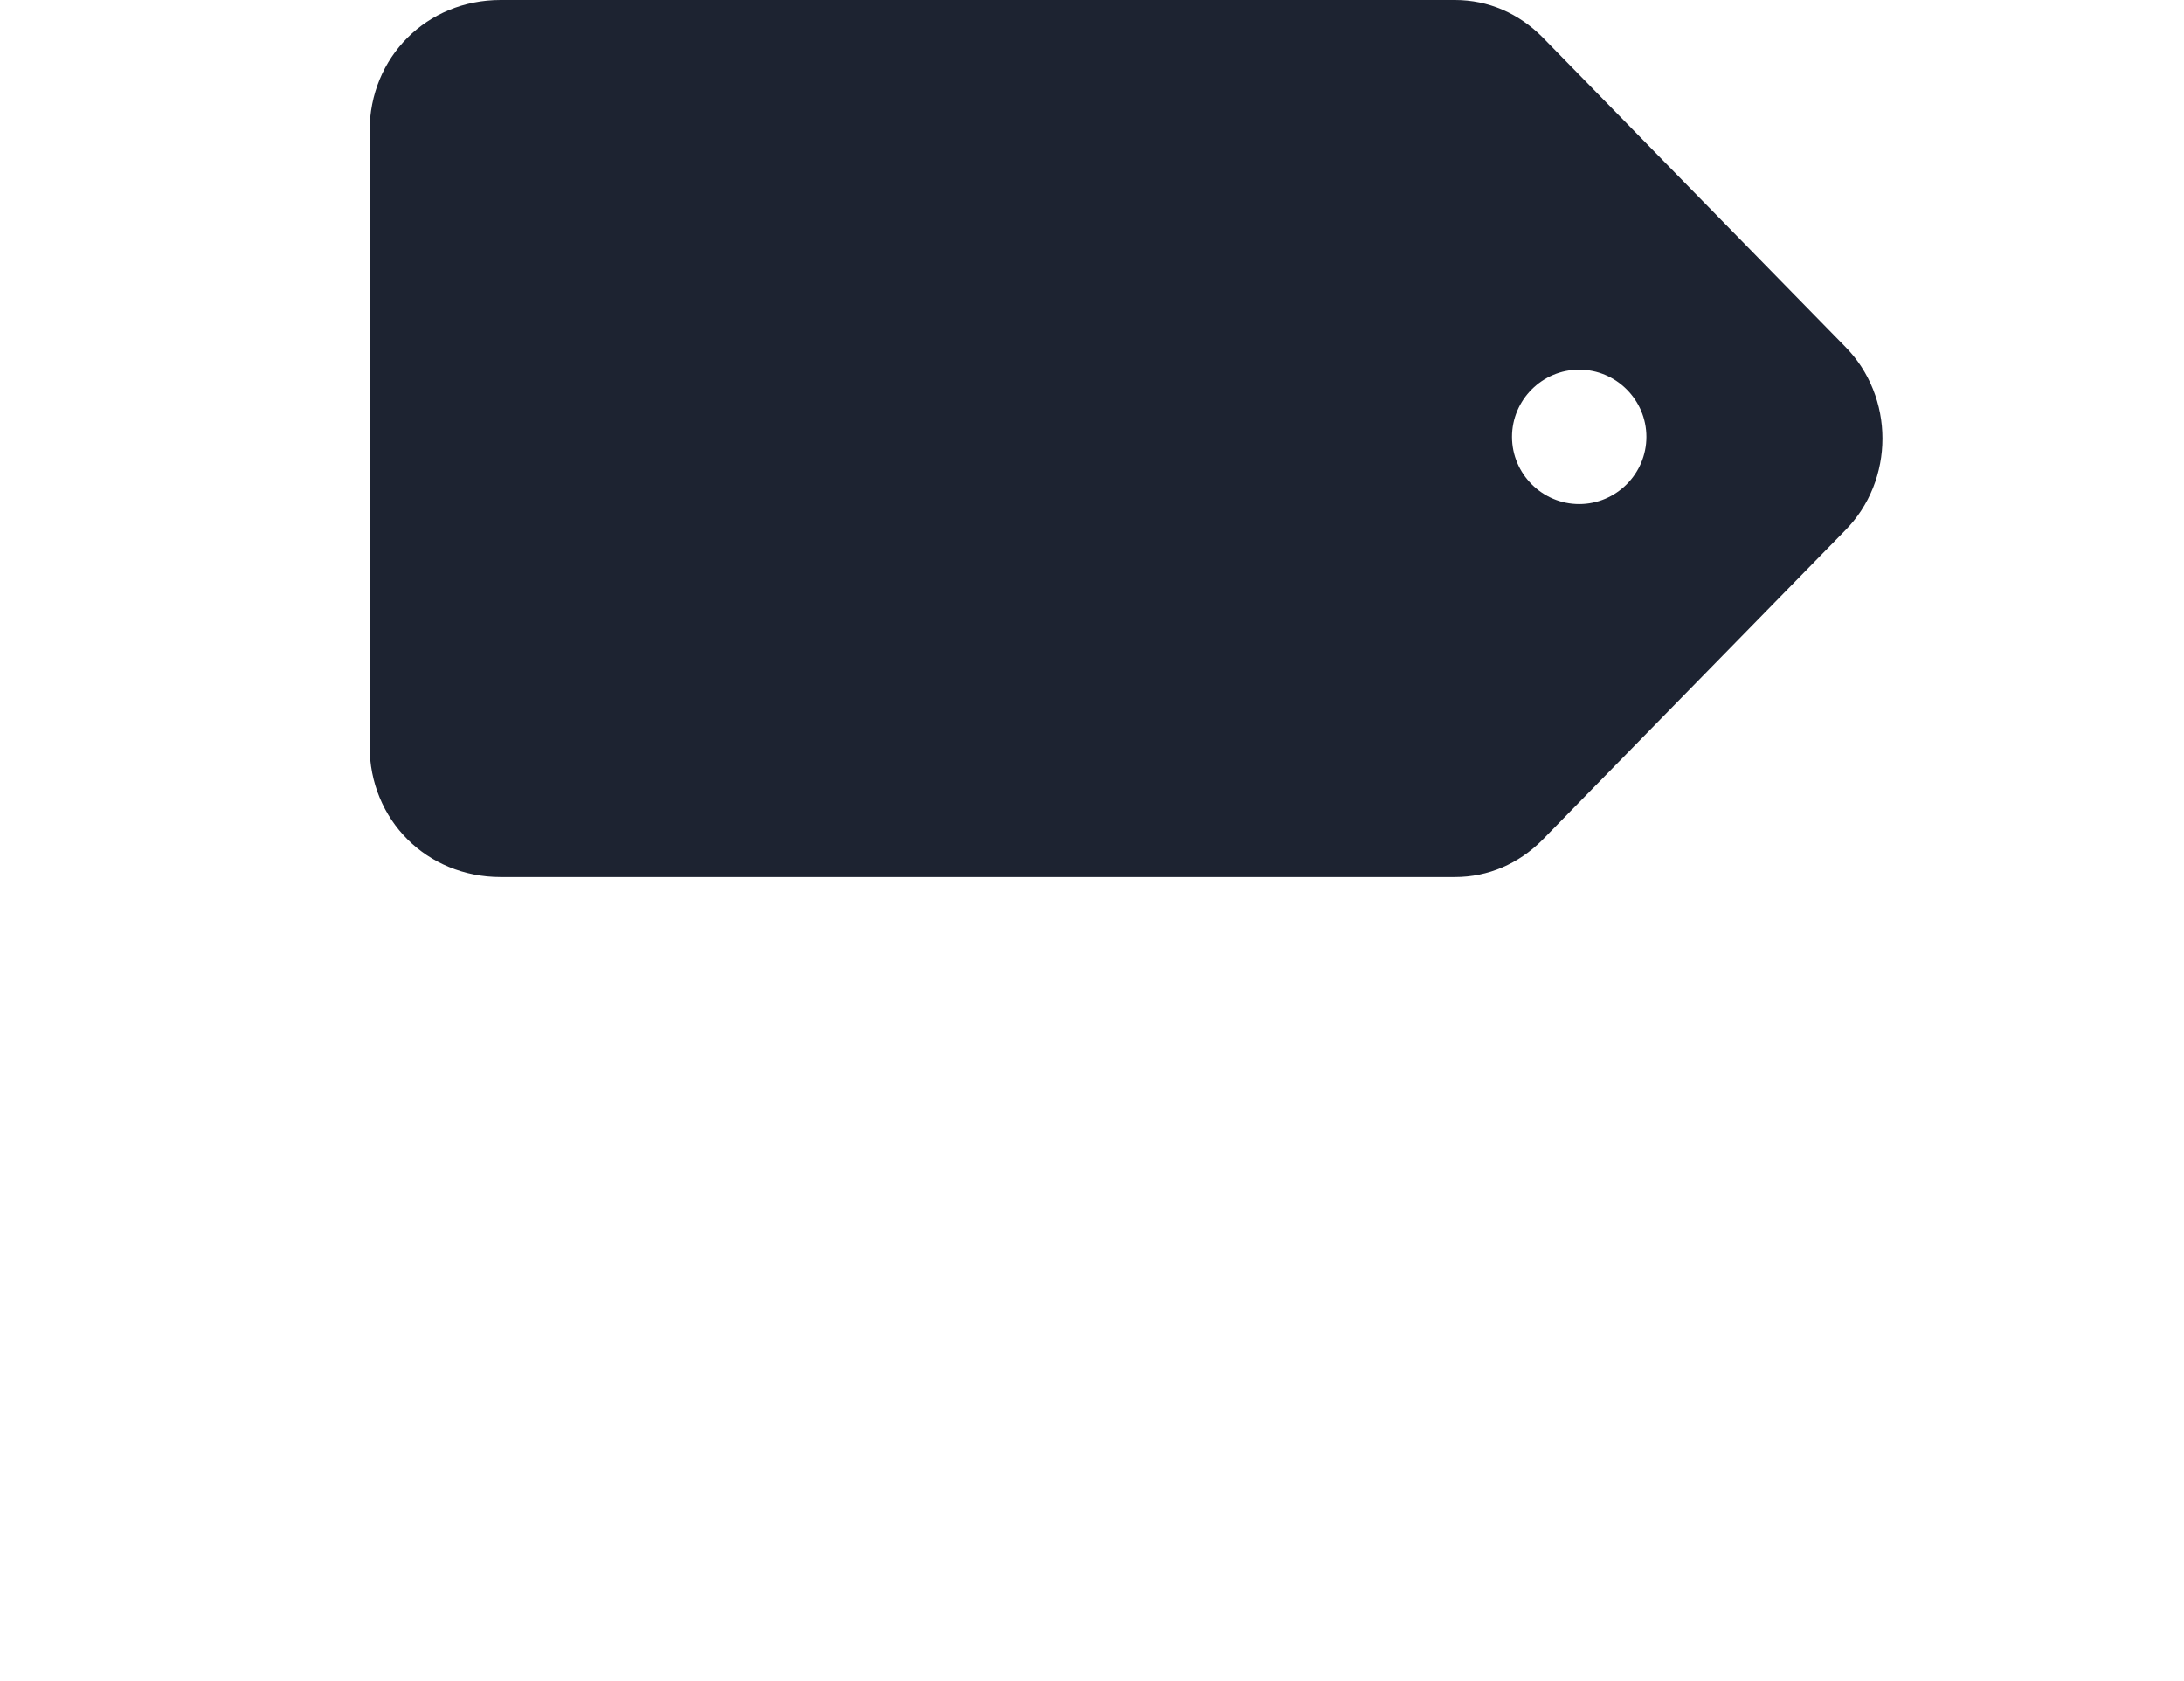
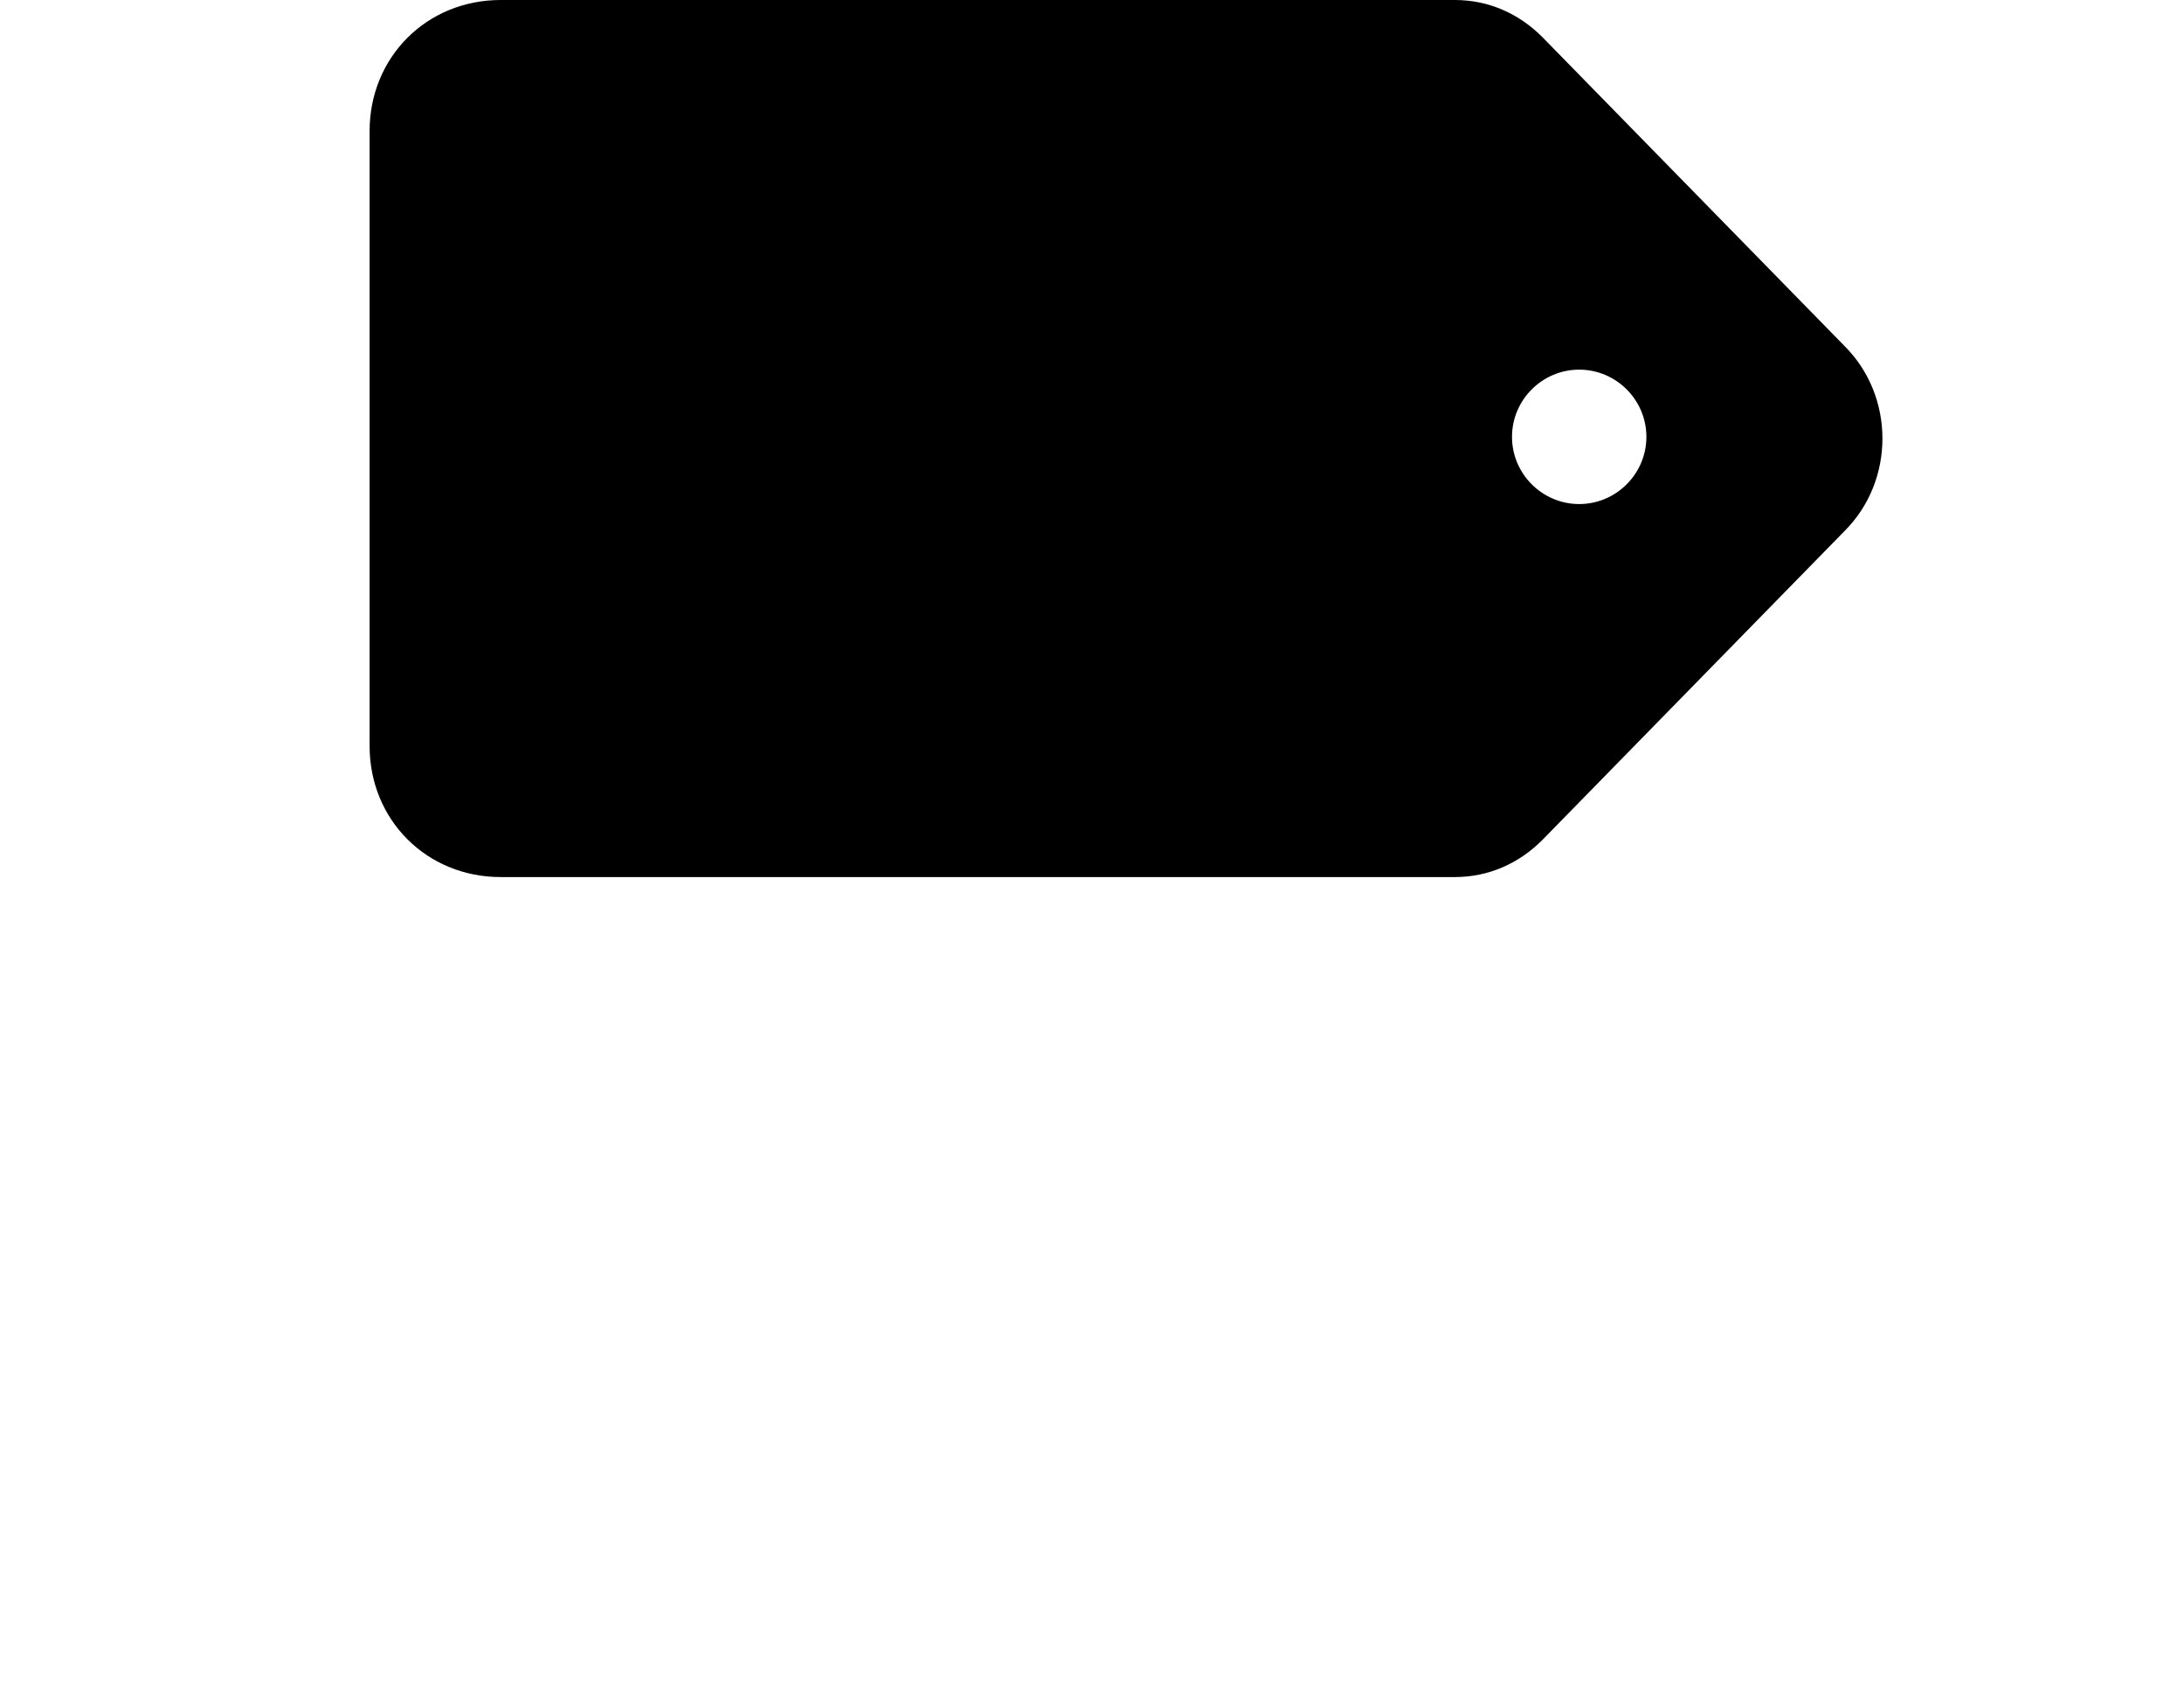
<svg xmlns="http://www.w3.org/2000/svg" version="1.1" x="0px" y="0px" viewBox="0 0 65 50" style="enable-background:new 0 0 65 50;" xml:space="preserve">
-   <path d="M54.9,10.3l-9-9.2C45.2,0.4,44.3,0,43.3,0H14.9C12.7,0,11,1.7,11,3.9v18.3c0,2.2,1.7,3.9,3.9,3.9h28.4   c1,0,1.9-0.4,2.6-1.1l9-9.2C56.4,14.3,56.4,11.8,54.9,10.3z M47,15c-1.1,0-2-0.9-2-2s0.9-2,2-2s2,0.9,2,2S48.1,15,47,15z" fill="#1D2331" />
+   <path d="M54.9,10.3l-9-9.2C45.2,0.4,44.3,0,43.3,0H14.9C12.7,0,11,1.7,11,3.9v18.3c0,2.2,1.7,3.9,3.9,3.9h28.4c1,0,1.9-0.4,2.6-1.1l9-9.2C56.4,14.3,56.4,11.8,54.9,10.3z M47,15c-1.1,0-2-0.9-2-2s0.9-2,2-2s2,0.9,2,2S48.1,15,47,15z" />
</svg>
